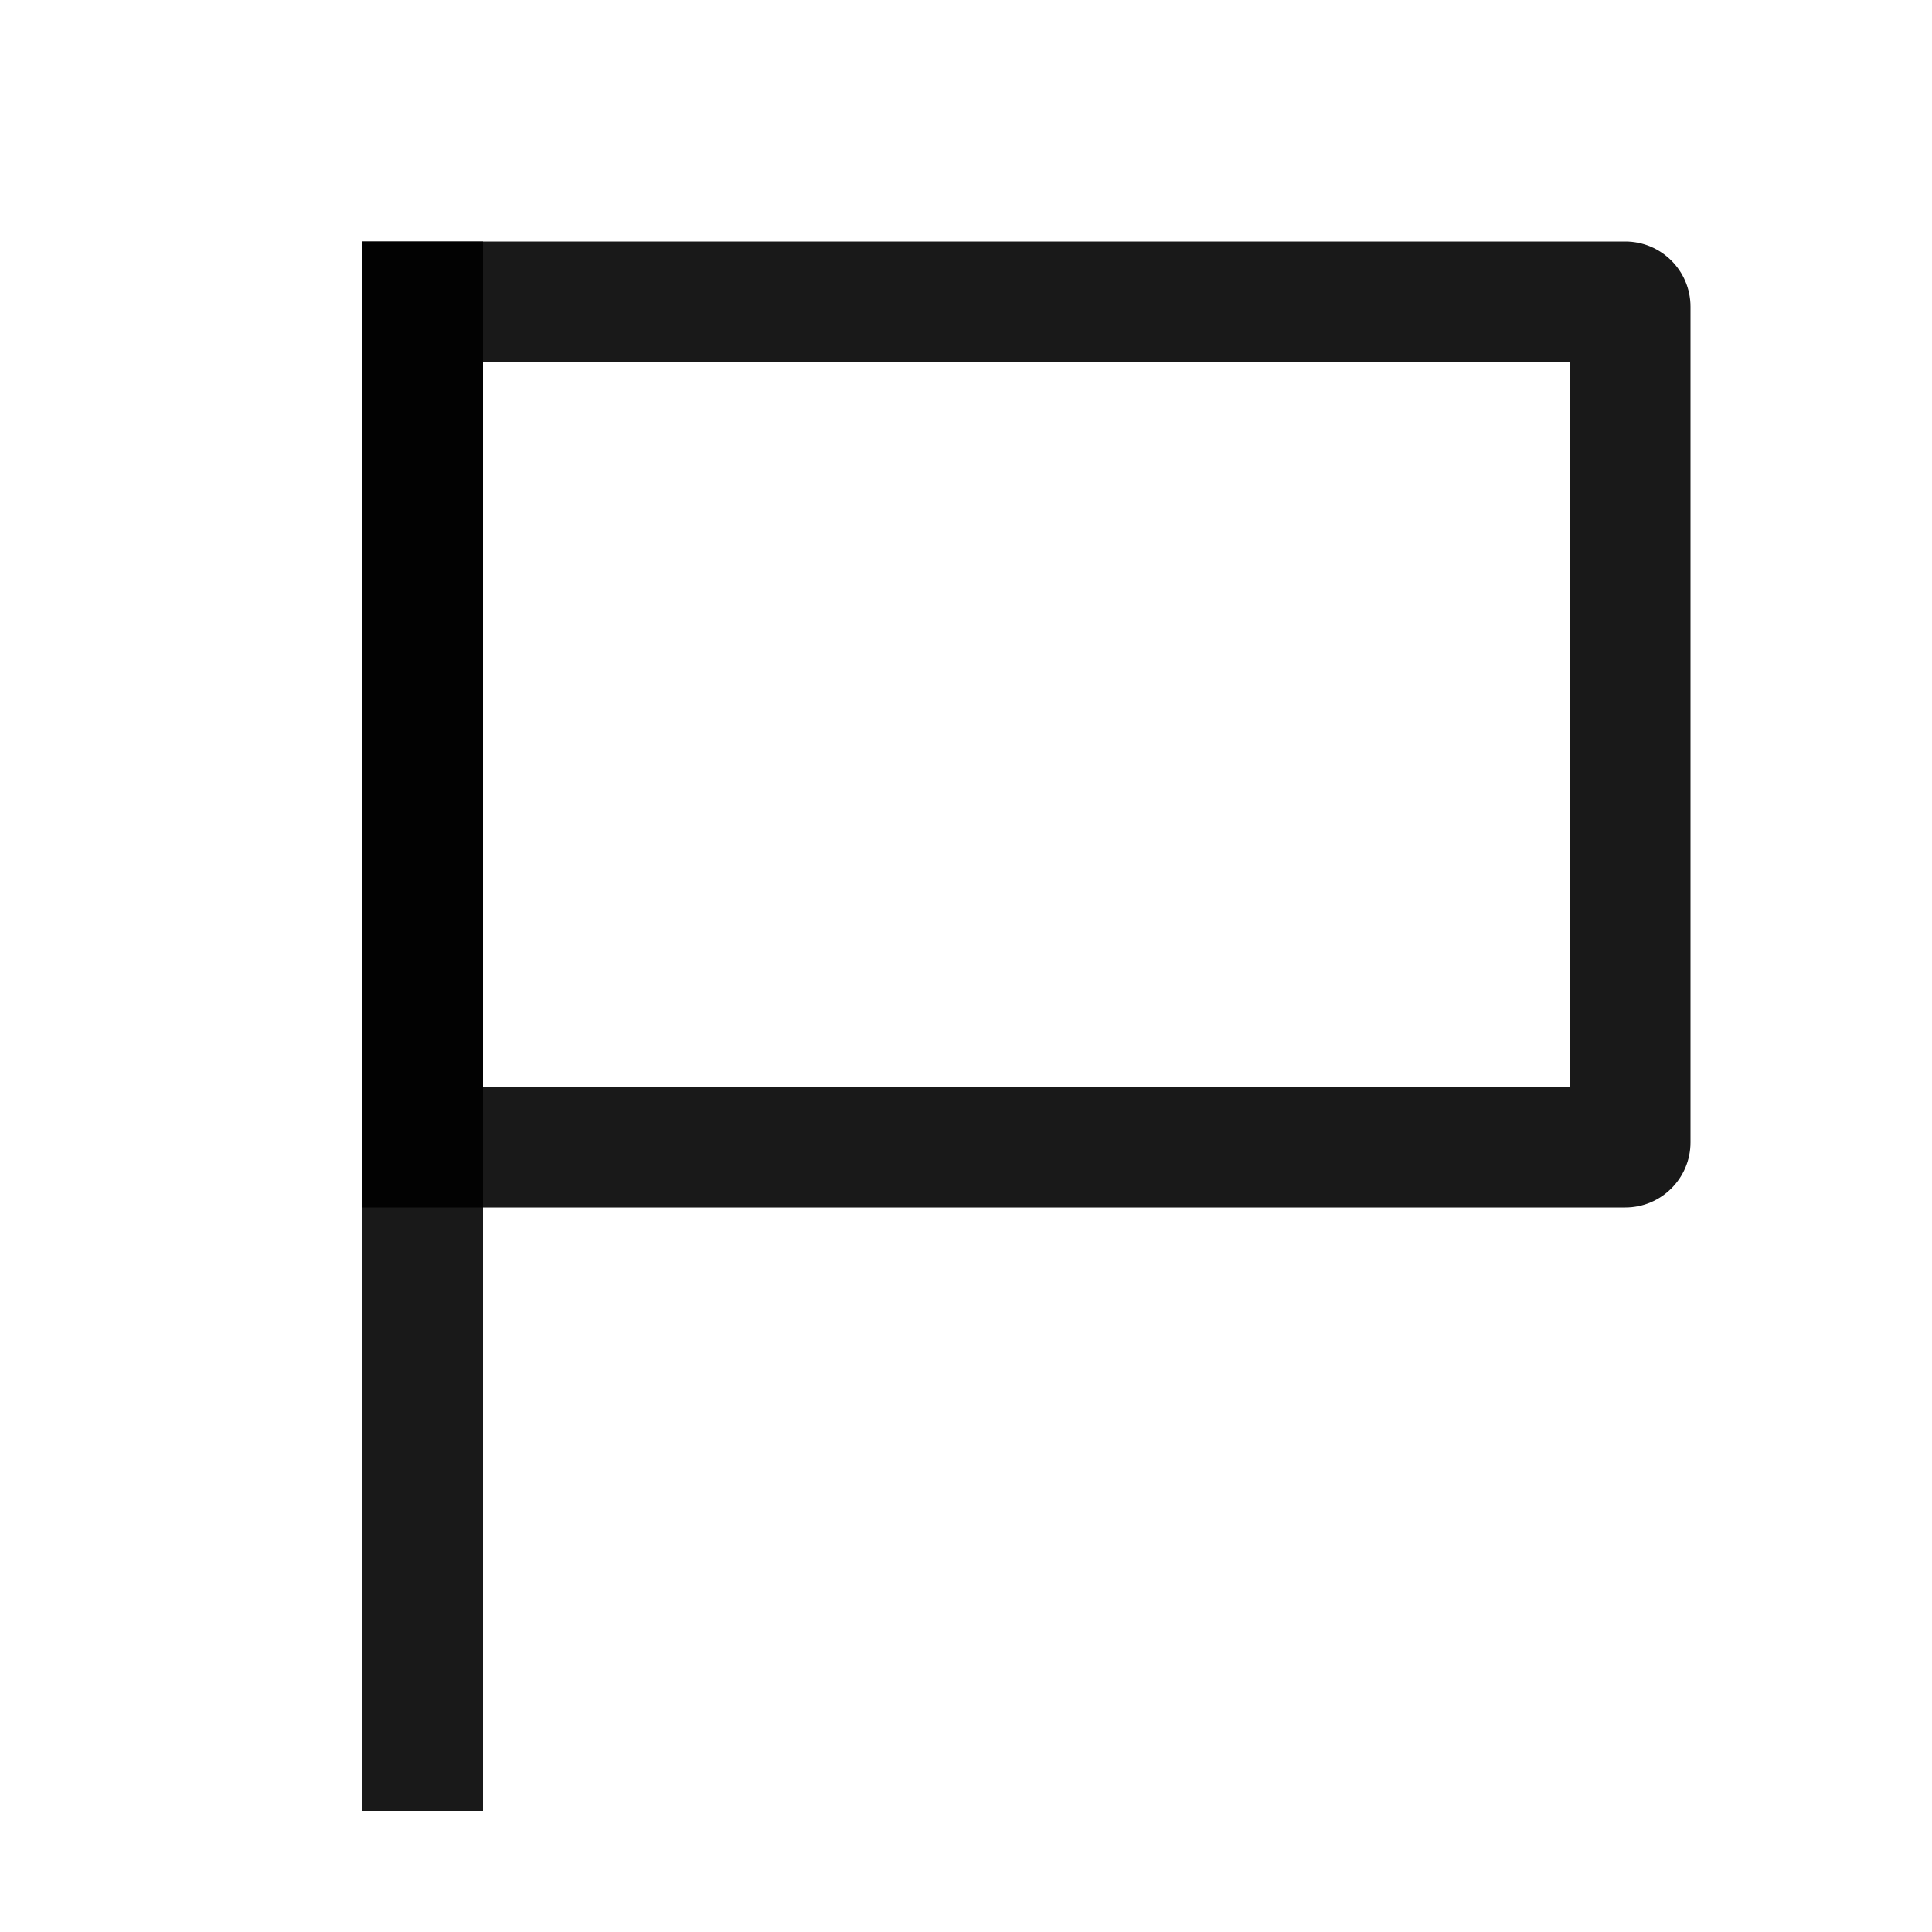
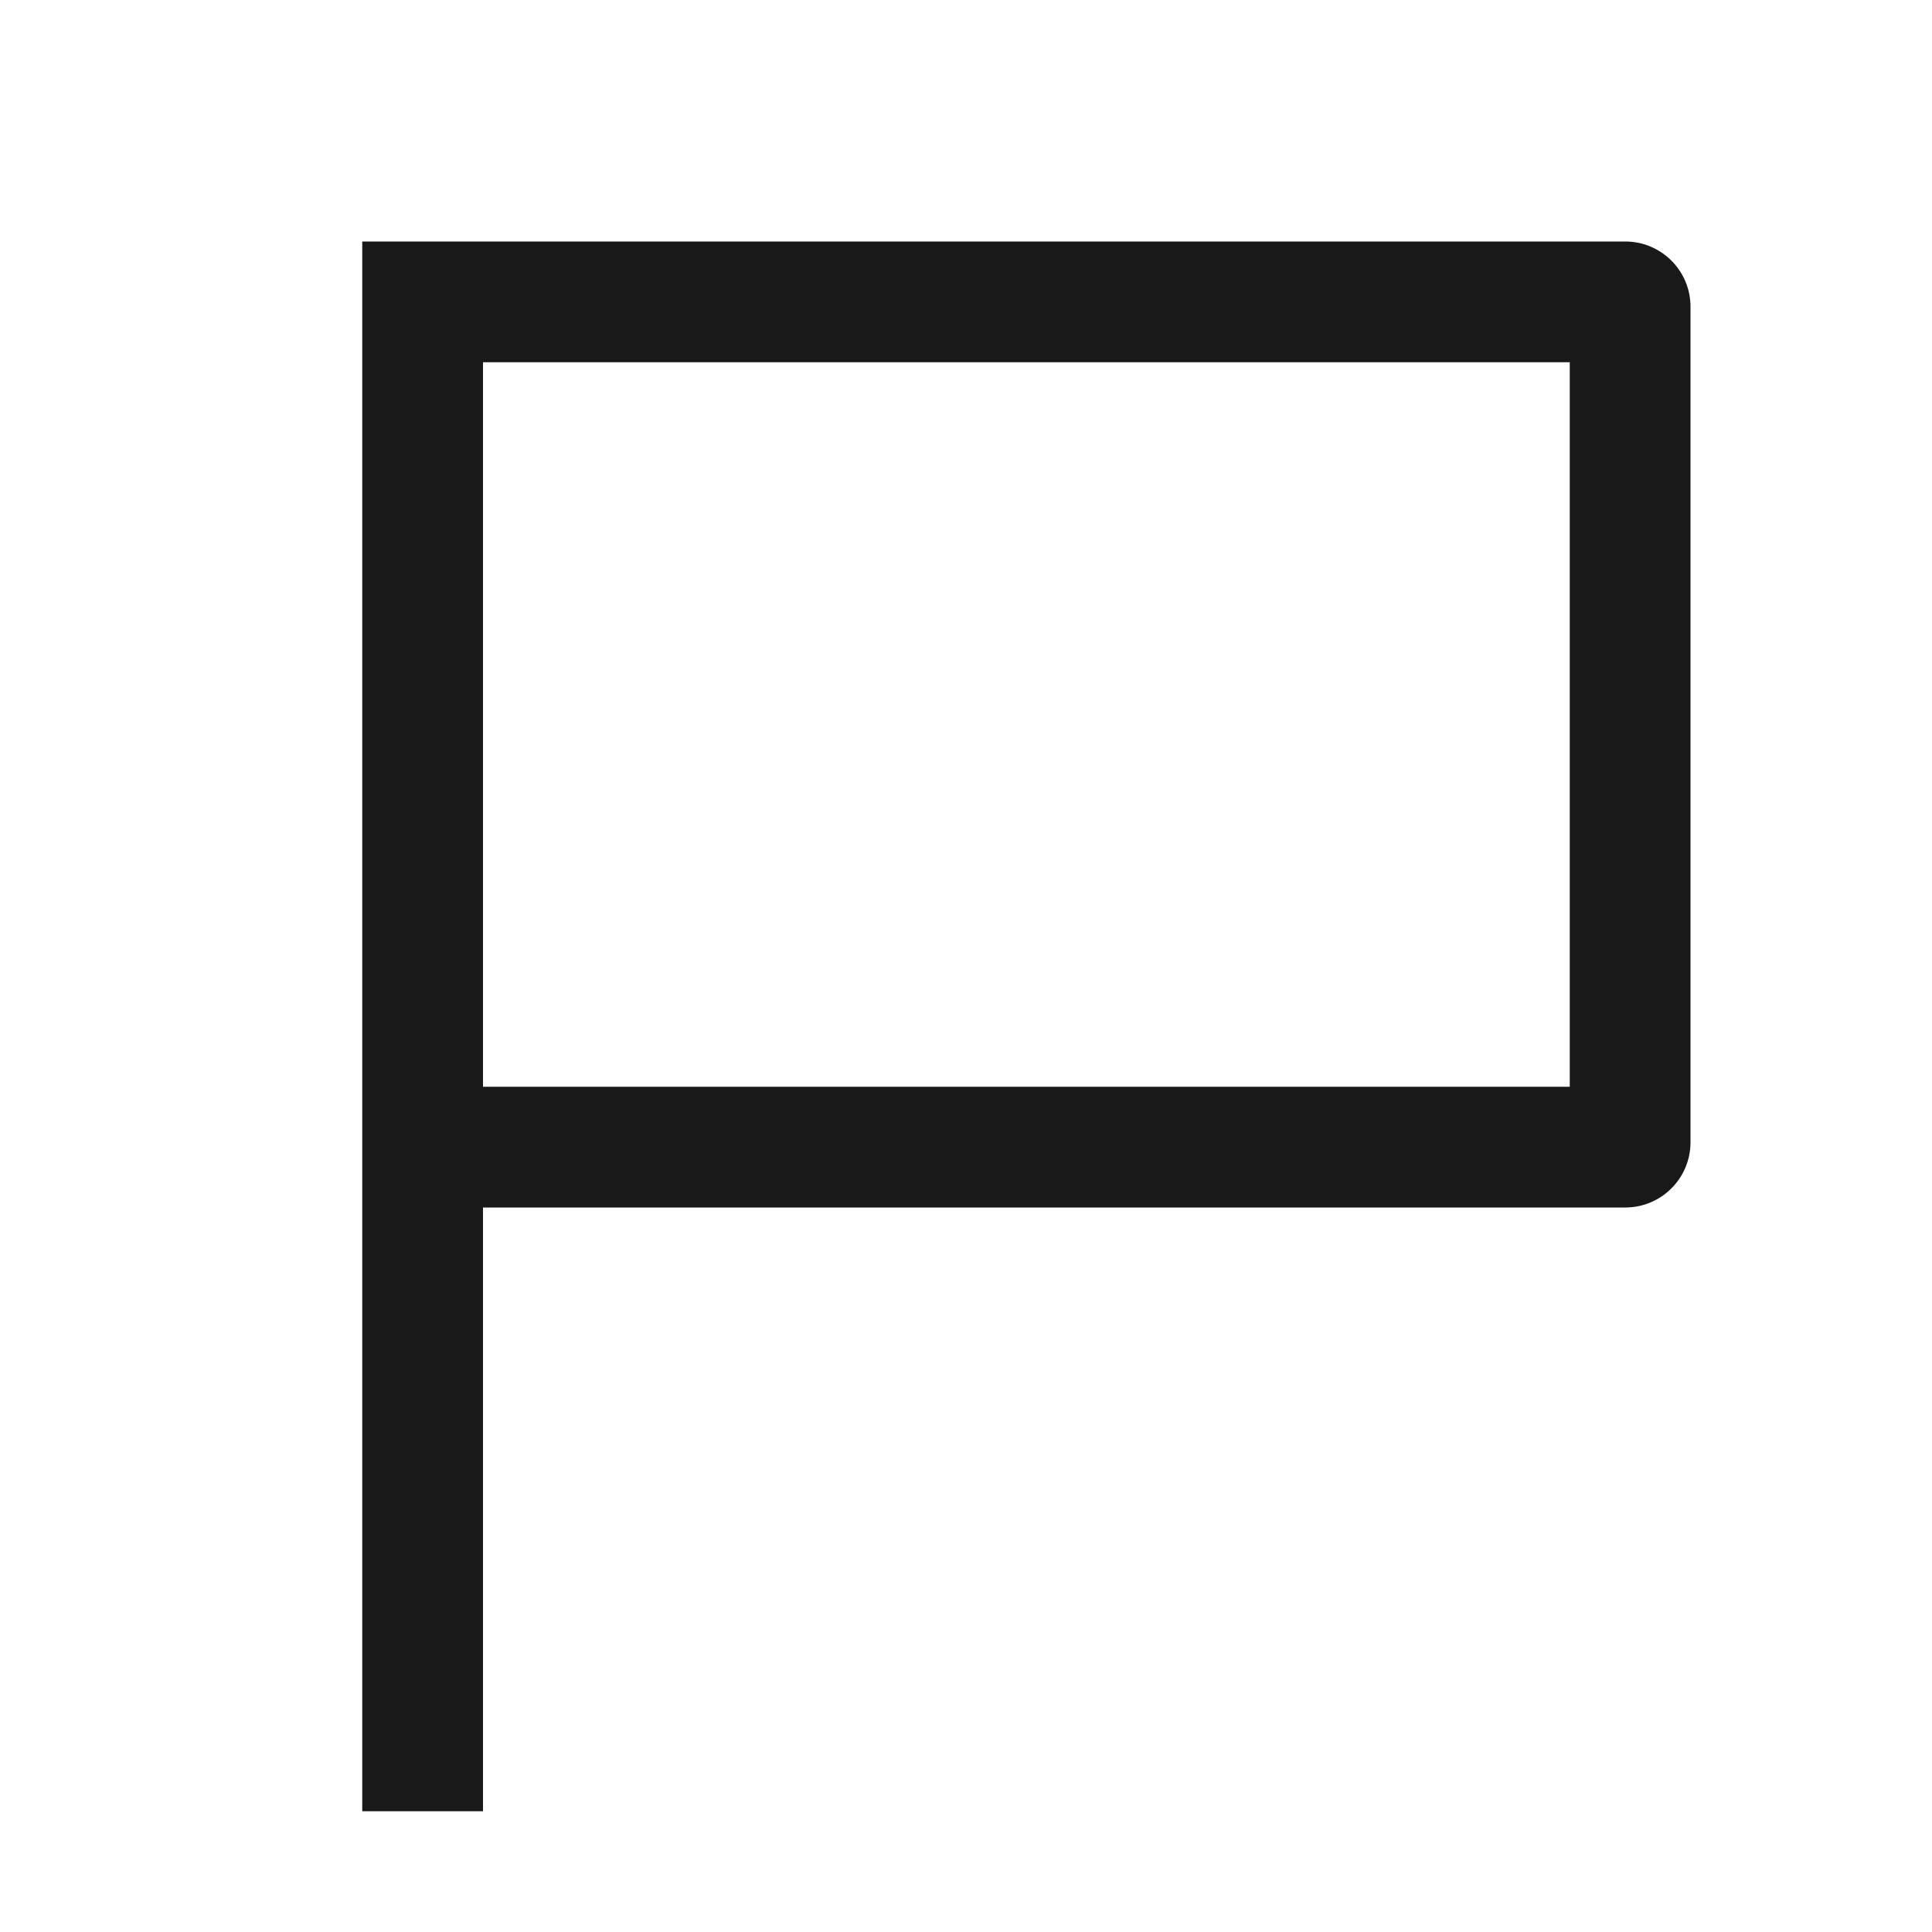
<svg xmlns="http://www.w3.org/2000/svg" width="16" height="16" viewBox="0 0 16 16" fill="none">
-   <path d="M3 2V15H4V2H3Z" fill="black" fill-opacity="0.9" />
-   <path d="M3 2H13.46C13.758 2 14 2.242 14 2.54V9.46C14 9.758 13.758 10 13.46 10H3L3 2ZM4 3V9H13V3H4Z" fill="black" fill-opacity="0.9" />
+   <path d="M3 2H13.46C13.758 2 14 2.242 14 2.54V9.46C14 9.758 13.758 10 13.46 10H4V15H3V10L3 2ZM4 3V9H13V3H4Z" fill="black" fill-opacity="0.9" />
</svg>
